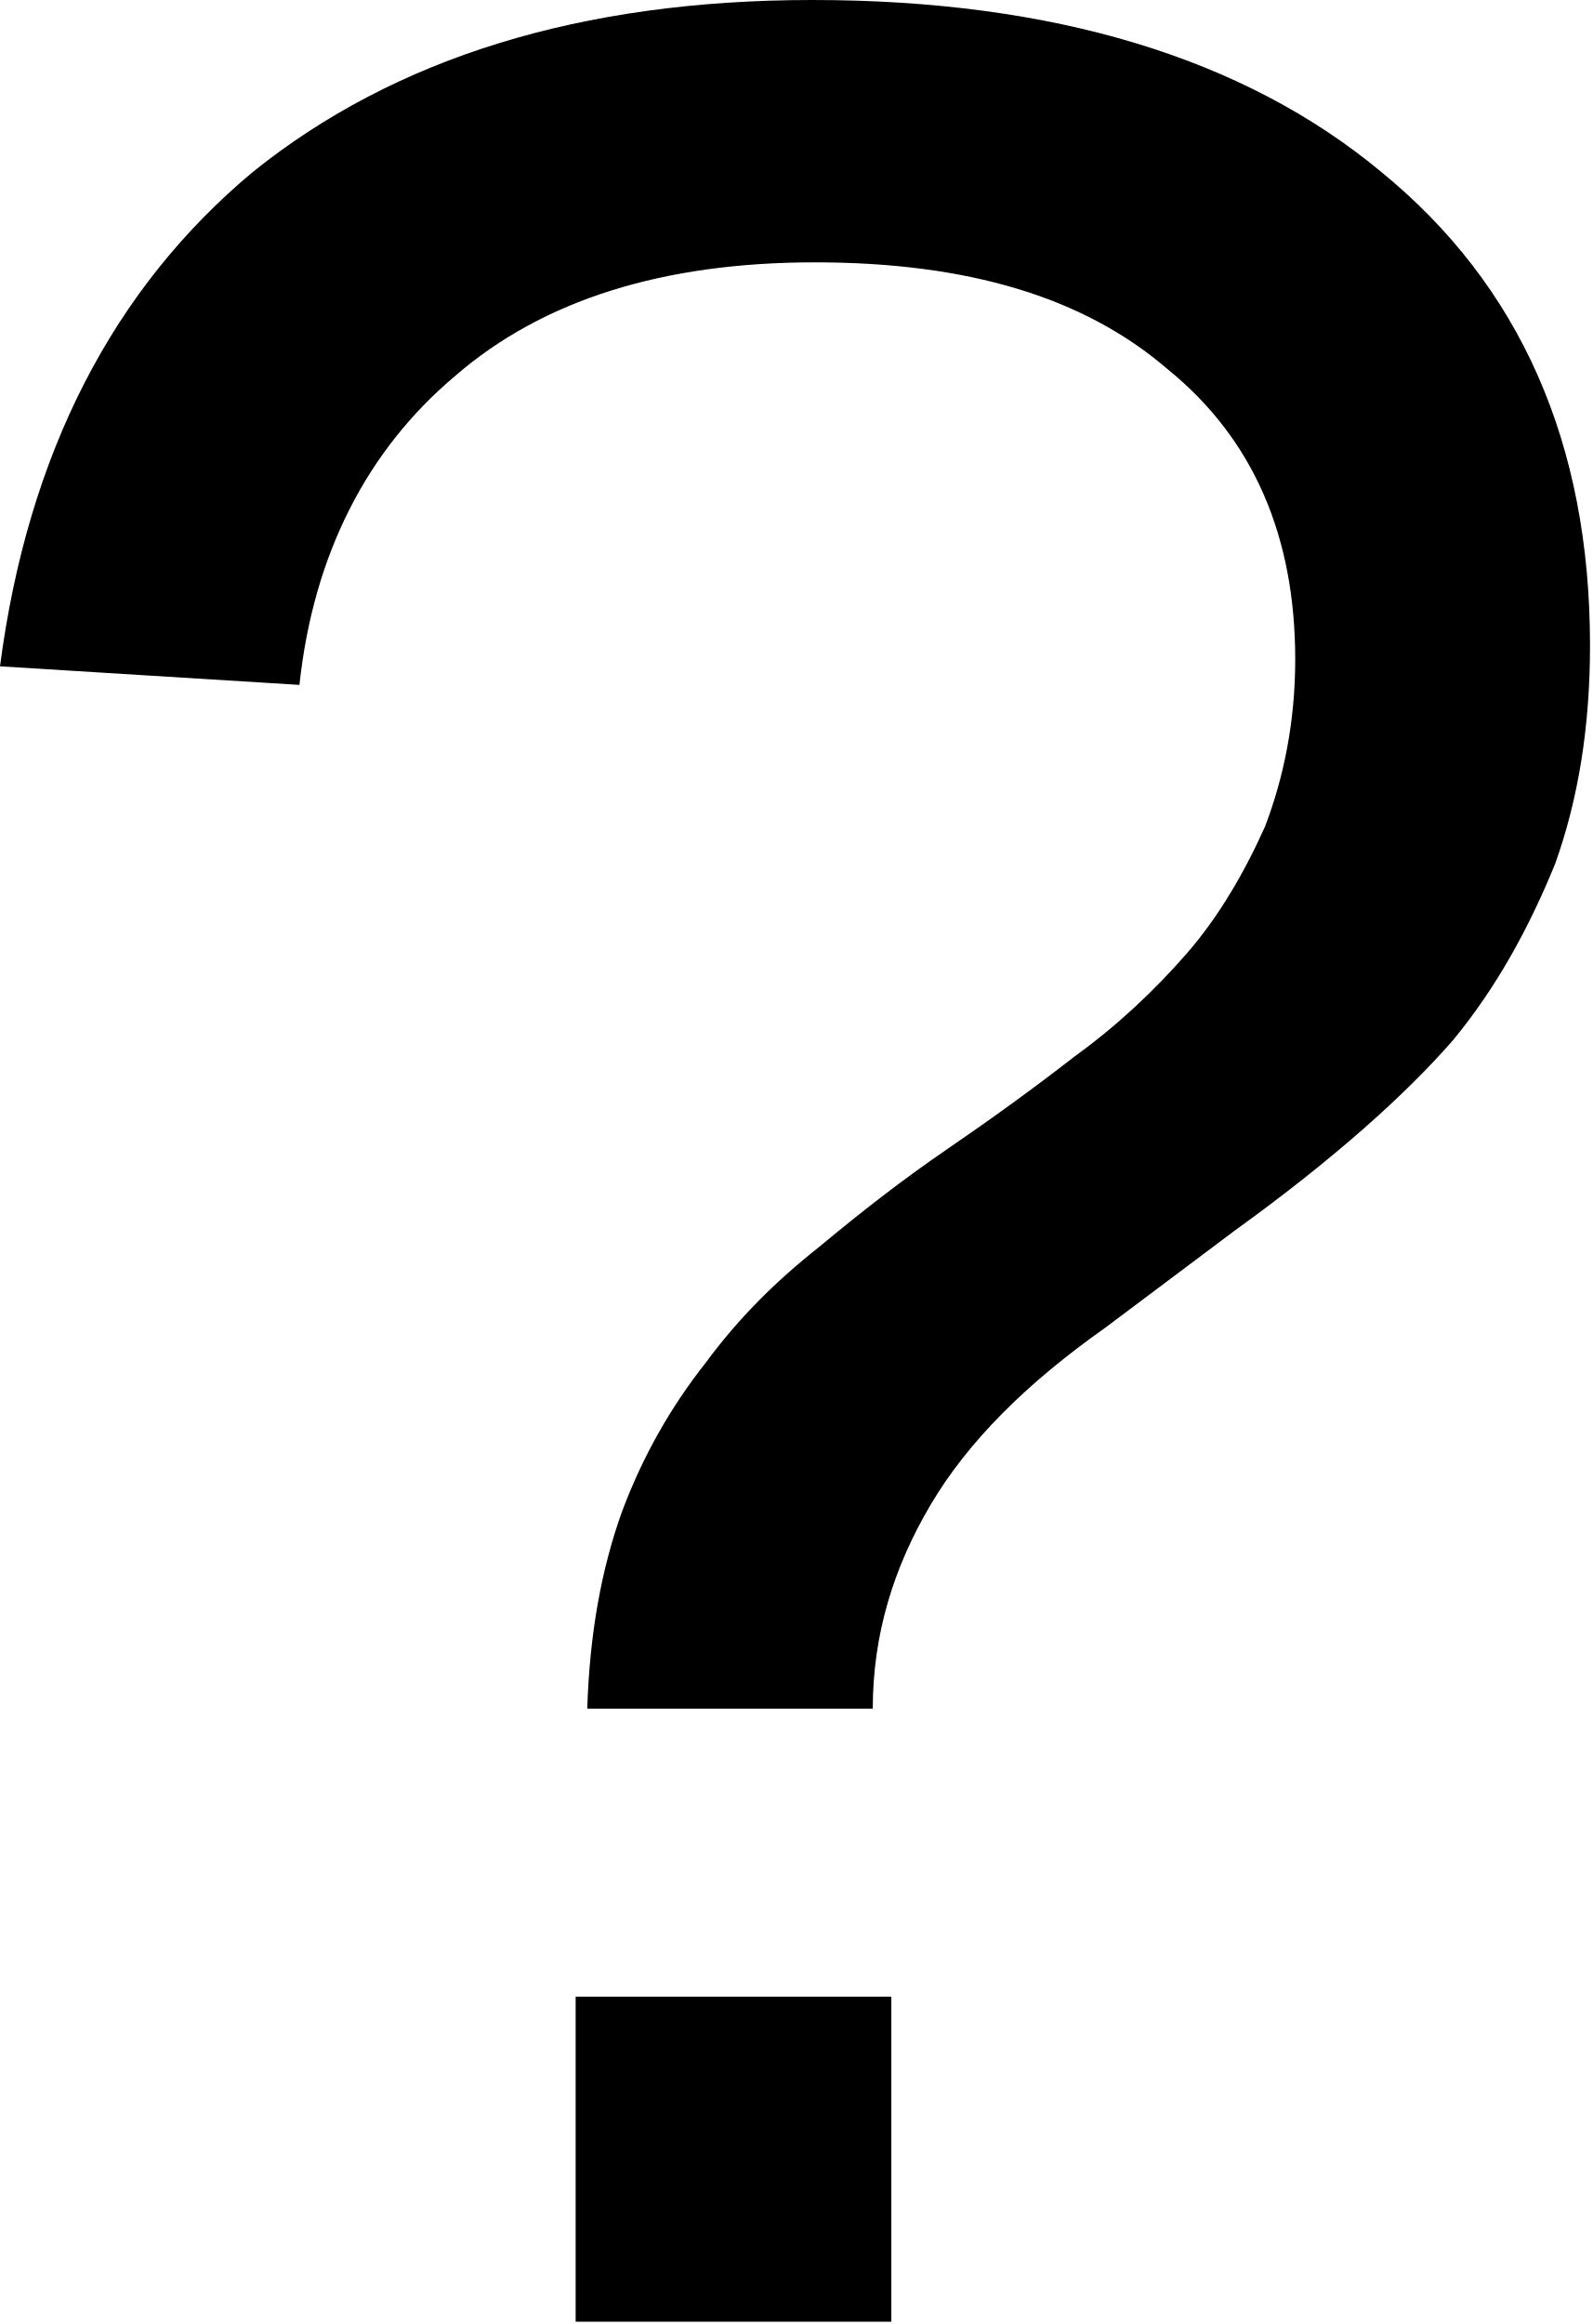
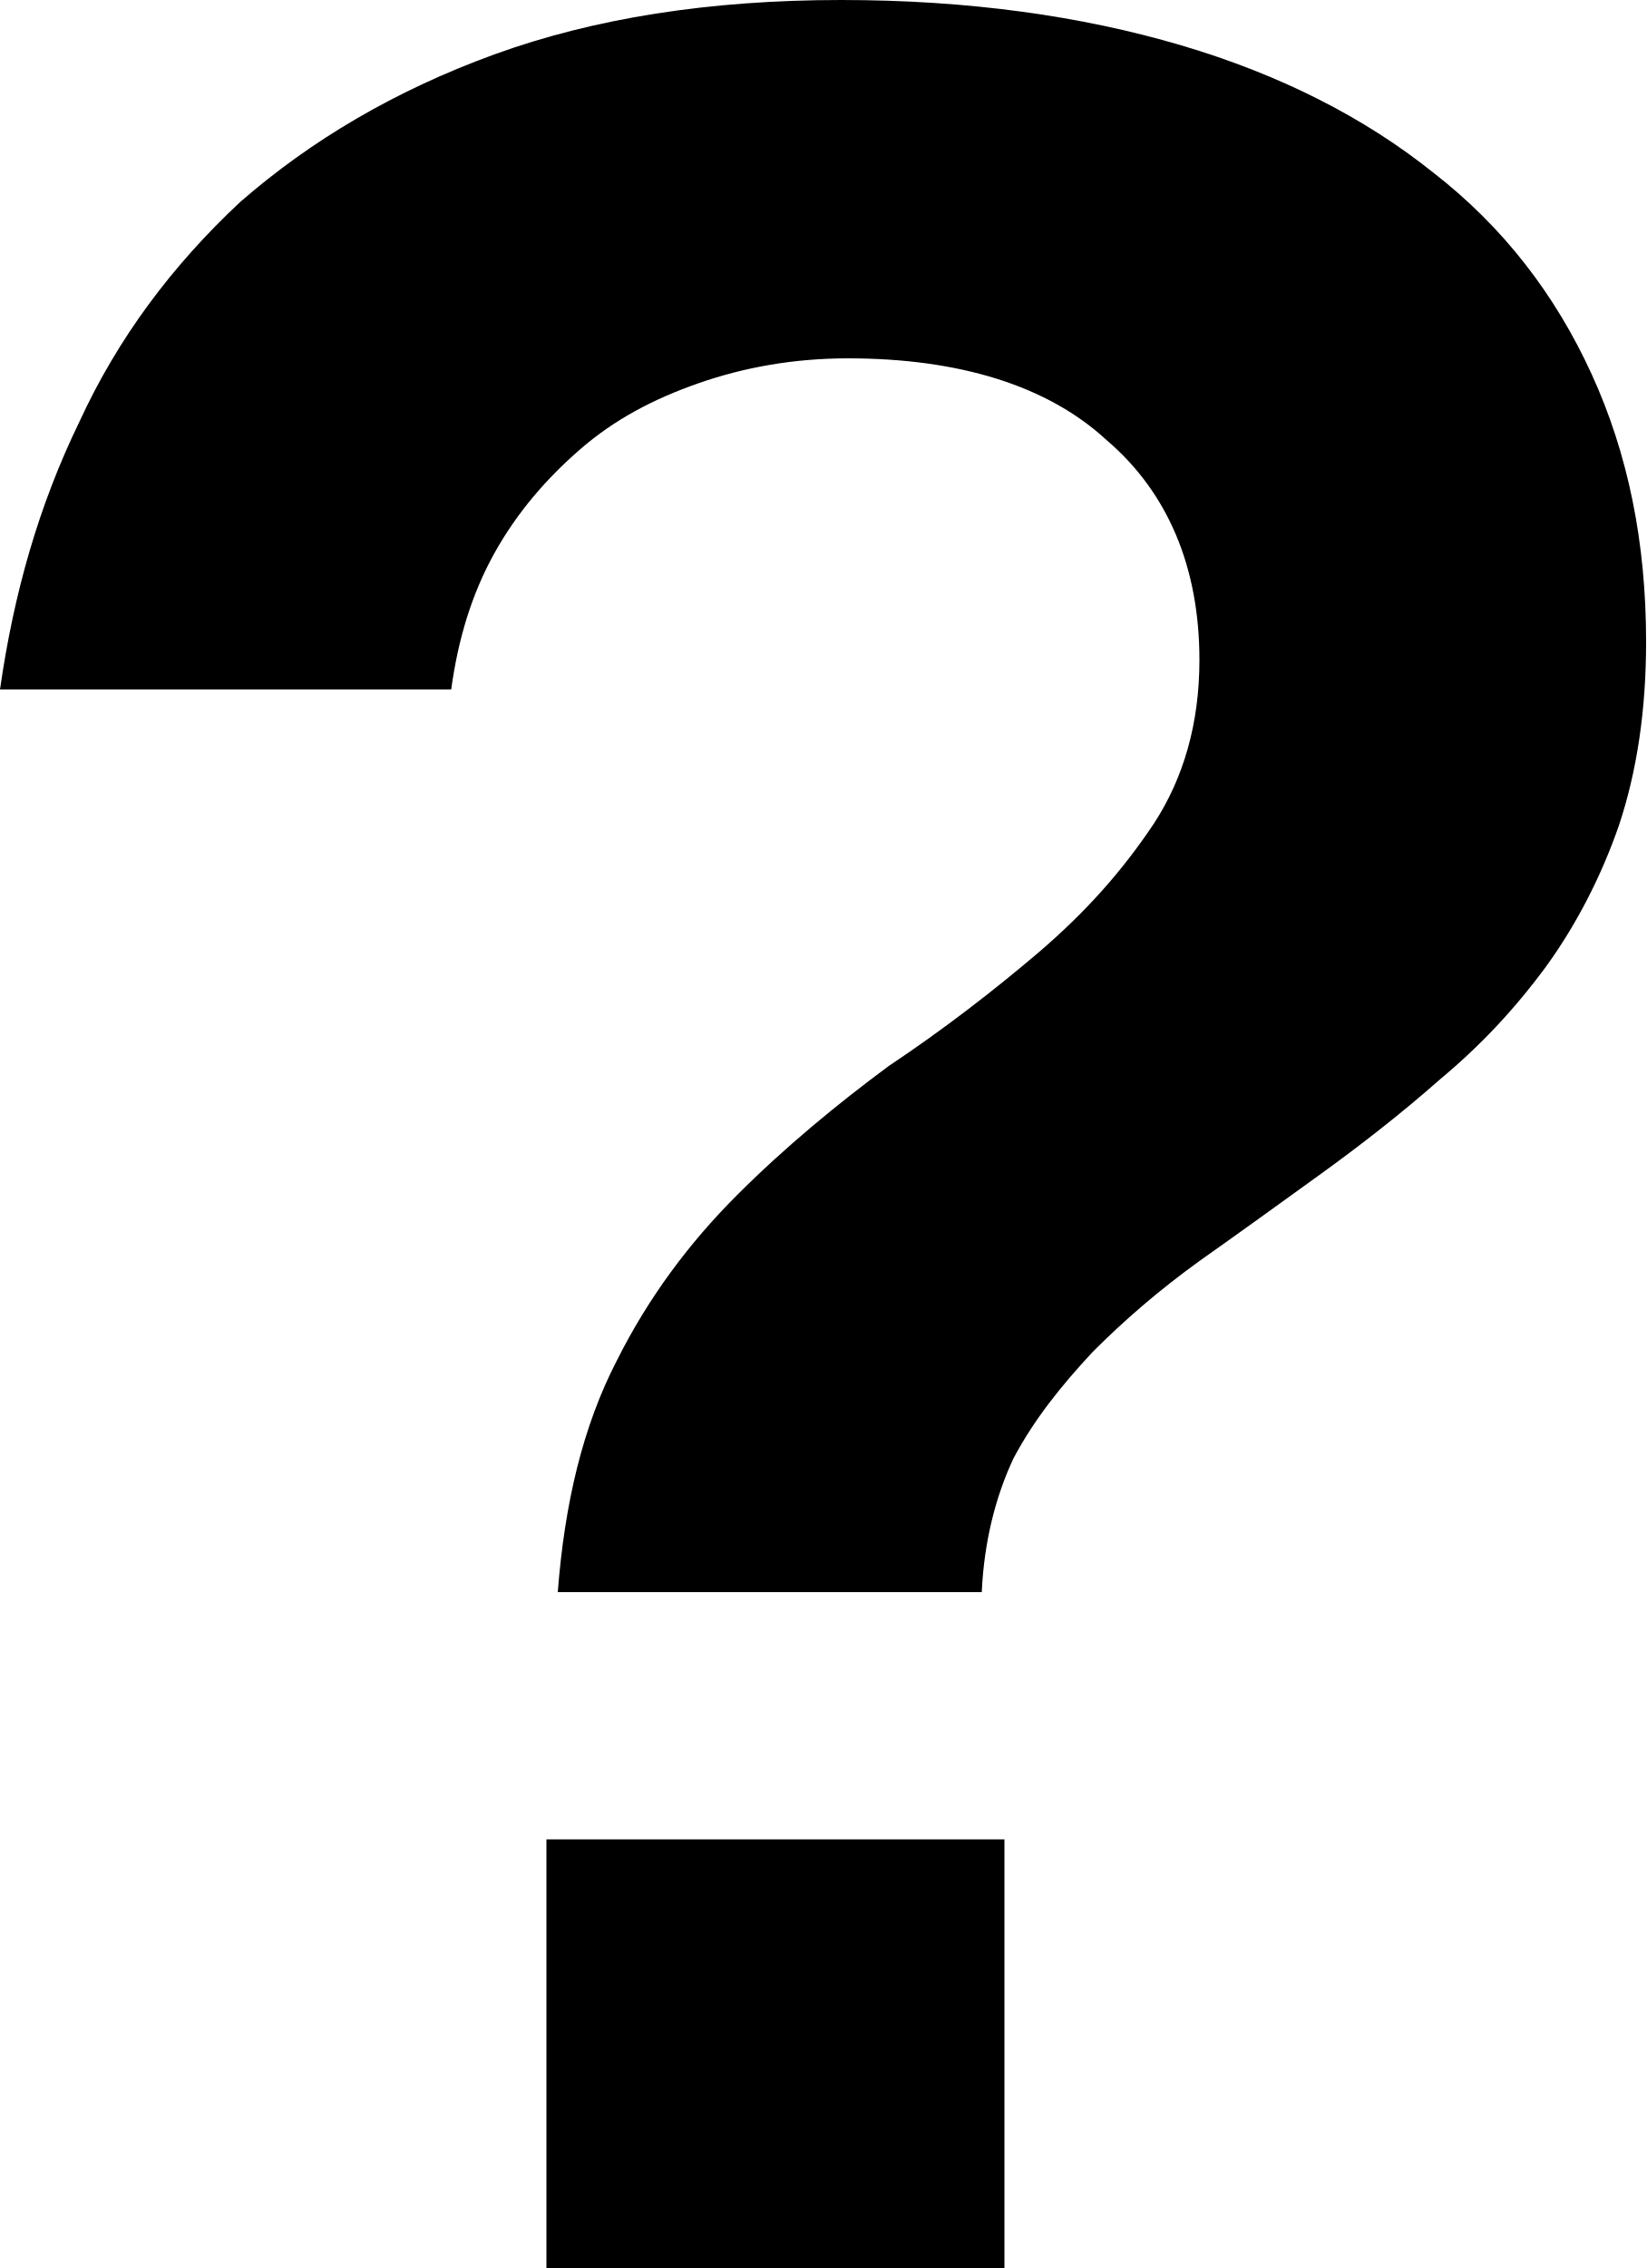
- <svg xmlns="http://www.w3.org/2000/svg" version="1.2" width="6.86mm" height="10.01mm" viewBox="4997 4000 686 1001" preserveAspectRatio="xMidYMid" fill-rule="evenodd" stroke-width="28.222" stroke-linejoin="round" xml:space="preserve">
+ <svg xmlns="http://www.w3.org/2000/svg" xmlns:ns1="http://xml.openoffice.org/svg/export" version="1.2" width="7.26mm" height="10mm" viewBox="3000 4000 726 1000" preserveAspectRatio="xMidYMid" fill-rule="evenodd" stroke-width="28.222" stroke-linejoin="round" xml:space="preserve">
+   <defs class="ClipPathGroup">
+     <clipPath id="presentation_clip_path" clipPathUnits="userSpaceOnUse">
+       <rect x="3000" y="4000" width="726" height="1000" />
+     </clipPath>
+   </defs>
+   <defs class="TextShapeIndex">
+     <g ns1:slide="id1" ns1:id-list="id3" />
+   </defs>
  <defs class="EmbeddedBulletChars">
-     <g id="bullet-char-template-57356" transform="scale(0.0004882812,-0.0004882812)">
+     <g id="bullet-char-template(57356)" transform="scale(0.0004882812,-0.0004882812)">
      <path d="M 580,1141 L 1163,571 580,0 -4,571 580,1141 Z" />
    </g>
-     <g id="bullet-char-template-57354" transform="scale(0.0004882812,-0.0004882812)">
+     <g id="bullet-char-template(57354)" transform="scale(0.0004882812,-0.0004882812)">
      <path d="M 8,1128 L 1137,1128 1137,0 8,0 8,1128 Z" />
    </g>
-     <g id="bullet-char-template-10146" transform="scale(0.0004882812,-0.0004882812)">
+     <g id="bullet-char-template(10146)" transform="scale(0.0004882812,-0.0004882812)">
      <path d="M 174,0 L 602,739 174,1481 1456,739 174,0 Z M 1358,739 L 309,1346 659,739 1358,739 Z" />
    </g>
-     <g id="bullet-char-template-10132" transform="scale(0.0004882812,-0.0004882812)">
+     <g id="bullet-char-template(10132)" transform="scale(0.0004882812,-0.0004882812)">
      <path d="M 2015,739 L 1276,0 717,0 1260,543 174,543 174,936 1260,936 717,1481 1274,1481 2015,739 Z" />
    </g>
-     <g id="bullet-char-template-10007" transform="scale(0.0004882812,-0.0004882812)">
+     <g id="bullet-char-template(10007)" transform="scale(0.0004882812,-0.0004882812)">
      <path d="M 0,-2 C -7,14 -16,27 -25,37 L 356,567 C 262,823 215,952 215,954 215,979 228,992 255,992 264,992 276,990 289,987 310,991 331,999 354,1012 L 381,999 492,748 772,1049 836,1024 860,1049 C 881,1039 901,1025 922,1006 886,937 835,863 770,784 769,783 710,716 594,584 L 774,223 C 774,196 753,168 711,139 L 727,119 C 717,90 699,76 672,76 641,76 570,178 457,381 L 164,-76 C 142,-110 111,-127 72,-127 30,-127 9,-110 8,-76 1,-67 -2,-52 -2,-32 -2,-23 -1,-13 0,-2 Z" />
    </g>
-     <g id="bullet-char-template-10004" transform="scale(0.0004882812,-0.0004882812)">
+     <g id="bullet-char-template(10004)" transform="scale(0.0004882812,-0.0004882812)">
      <path d="M 285,-33 C 182,-33 111,30 74,156 52,228 41,333 41,471 41,549 55,616 82,672 116,743 169,778 240,778 293,778 328,747 346,684 L 369,508 C 377,444 397,411 428,410 L 1163,1116 C 1174,1127 1196,1133 1229,1133 1271,1133 1292,1118 1292,1087 L 1292,965 C 1292,929 1282,901 1262,881 L 442,47 C 390,-6 338,-33 285,-33 Z" />
    </g>
-     <g id="bullet-char-template-9679" transform="scale(0.0004882812,-0.0004882812)">
+     <g id="bullet-char-template(9679)" transform="scale(0.0004882812,-0.0004882812)">
      <path d="M 813,0 C 632,0 489,54 383,161 276,268 223,411 223,592 223,773 276,916 383,1023 489,1130 632,1184 813,1184 992,1184 1136,1130 1245,1023 1353,916 1407,772 1407,592 1407,412 1353,268 1245,161 1136,54 992,0 813,0 Z" />
    </g>
-     <g id="bullet-char-template-8226" transform="scale(0.0004882812,-0.0004882812)">
+     <g id="bullet-char-template(8226)" transform="scale(0.0004882812,-0.0004882812)">
      <path d="M 346,457 C 273,457 209,483 155,535 101,586 74,649 74,723 74,796 101,859 155,911 209,963 273,989 346,989 419,989 480,963 531,910 582,859 608,796 608,723 608,648 583,586 532,535 482,483 420,457 346,457 Z" />
    </g>
-     <g id="bullet-char-template-8211" transform="scale(0.0004882812,-0.0004882812)">
+     <g id="bullet-char-template(8211)" transform="scale(0.0004882812,-0.0004882812)">
      <path d="M -4,459 L 1135,459 1135,606 -4,606 -4,459 Z" />
    </g>
-     <g id="bullet-char-template-61548" transform="scale(0.0004882812,-0.0004882812)">
-       <path d="M 173,740 C 173,903 231,1043 346,1159 462,1274 601,1332 765,1332 928,1332 1067,1274 1183,1159 1299,1043 1357,903 1357,740 1357,577 1299,437 1183,322 1067,206 928,148 765,148 601,148 462,206 346,322 231,437 173,577 173,740 Z" />
-     </g>
  </defs>
-   <g class="Page">
-     <g class="com.sun.star.drawing.ClosedBezierShape">
-       <g id="id3">
-         <rect class="BoundingBox" stroke="none" fill="none" x="4997" y="4000" width="686" height="1001" />
-         <path fill="rgb(0,0,0)" stroke="none" d="M 5682,4278 C 5682,4313 5677,4344 5667,4372 5656,4399 5642,4425 5623,4448 5603,4471 5572,4499 5529,4530 L 5473,4572 C 5439,4596 5414,4621 5398,4648 5382,4675 5373,4704 5373,4736 L 5250,4736 C 5251,4704 5256,4676 5265,4651 5274,4627 5286,4606 5301,4587 5315,4568 5331,4552 5350,4537 5368,4522 5386,4508 5405,4495 5424,4482 5442,4469 5460,4455 5478,4442 5494,4427 5508,4411 5522,4395 5533,4376 5542,4356 5550,4335 5555,4311 5555,4284 5555,4231 5537,4189 5500,4159 5464,4128 5414,4113 5348,4113 5283,4113 5231,4129 5193,4162 5155,4194 5132,4239 5126,4295 L 4997,4287 C 5009,4195 5046,4124 5106,4074 5167,4025 5247,4000 5347,4000 5451,4000 5533,4025 5592,4074 5652,4123 5682,4191 5682,4278 Z M 5245,5000 L 5245,4860 5381,4860 5381,5000 5245,5000 Z" />
+   <defs class="TextEmbeddedBitmaps" />
+   <g class="SlideGroup">
+     <g>
+       <g id="id1" class="Slide" clip-path="url(#presentation_clip_path)">
+         <g class="Page">
+           <g class="com.sun.star.drawing.ClosedBezierShape">
+             <g id="id3">
+               <rect class="BoundingBox" stroke="none" fill="none" x="3000" y="4000" width="728" height="1001" />
+               <path fill="rgb(0,0,0)" stroke="none" d="M 3726,4283 C 3726,4313 3722,4340 3714,4364 3706,4387 3695,4408 3682,4426 3668,4445 3653,4461 3635,4476 3618,4491 3600,4505 3582,4518 3564,4531 3546,4544 3529,4556 3511,4569 3496,4582 3482,4596 3468,4611 3456,4626 3447,4643 3439,4660 3434,4680 3433,4702 L 3246,4702 C 3249,4663 3257,4629 3272,4600 3286,4572 3304,4548 3325,4527 3346,4506 3369,4487 3392,4470 3416,4454 3438,4437 3458,4420 3479,4402 3495,4384 3509,4363 3522,4343 3529,4319 3529,4291 3529,4250 3515,4217 3488,4194 3462,4170 3423,4158 3374,4158 3350,4158 3328,4162 3308,4169 3288,4176 3271,4185 3256,4198 3241,4211 3228,4226 3218,4244 3208,4262 3202,4282 3199,4304 L 3000,4304 C 3006,4262 3017,4223 3035,4186 3052,4149 3076,4117 3106,4089 3137,4062 3174,4040 3218,4024 3262,4008 3313,4000 3371,4000 3427,4000 3477,4007 3521,4020 3565,4033 3602,4052 3632,4076 3663,4100 3686,4130 3702,4165 3718,4200 3726,4239 3726,4283 Z M 3241,5000 L 3241,4811 3443,4811 3443,5000 3241,5000 Z" />
+             </g>
+           </g>
+         </g>
      </g>
    </g>
  </g>
</svg>
